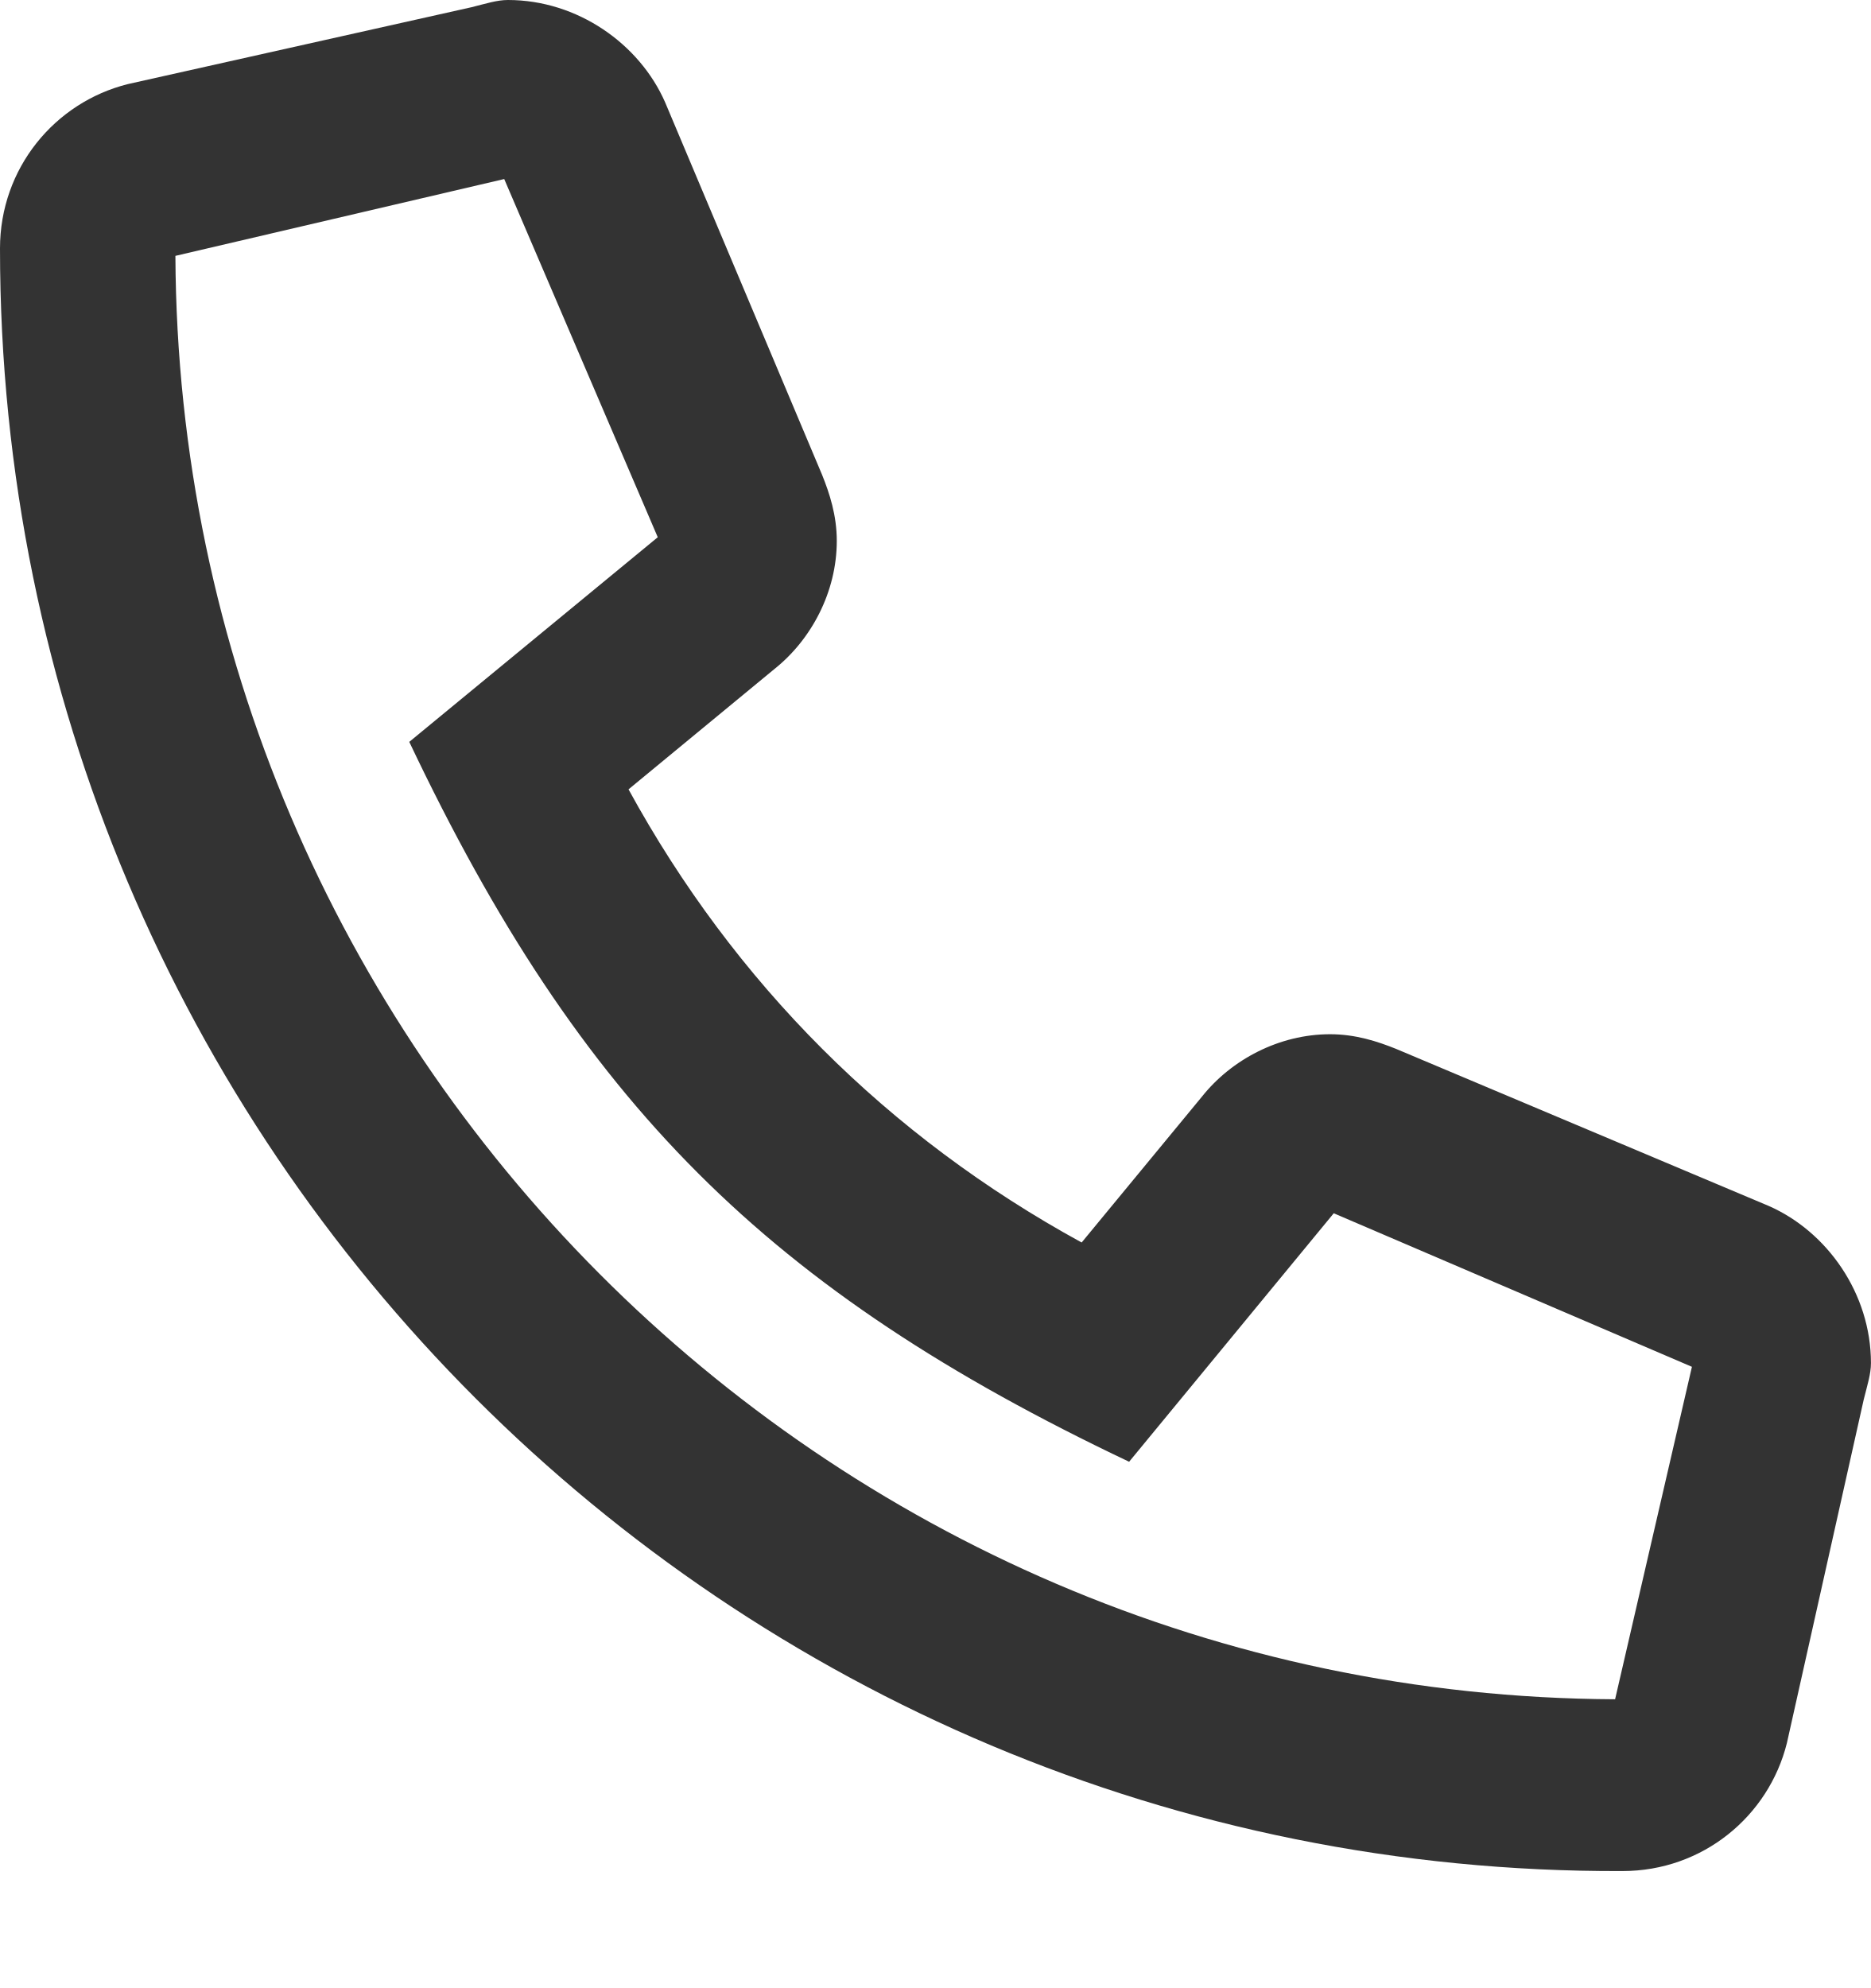
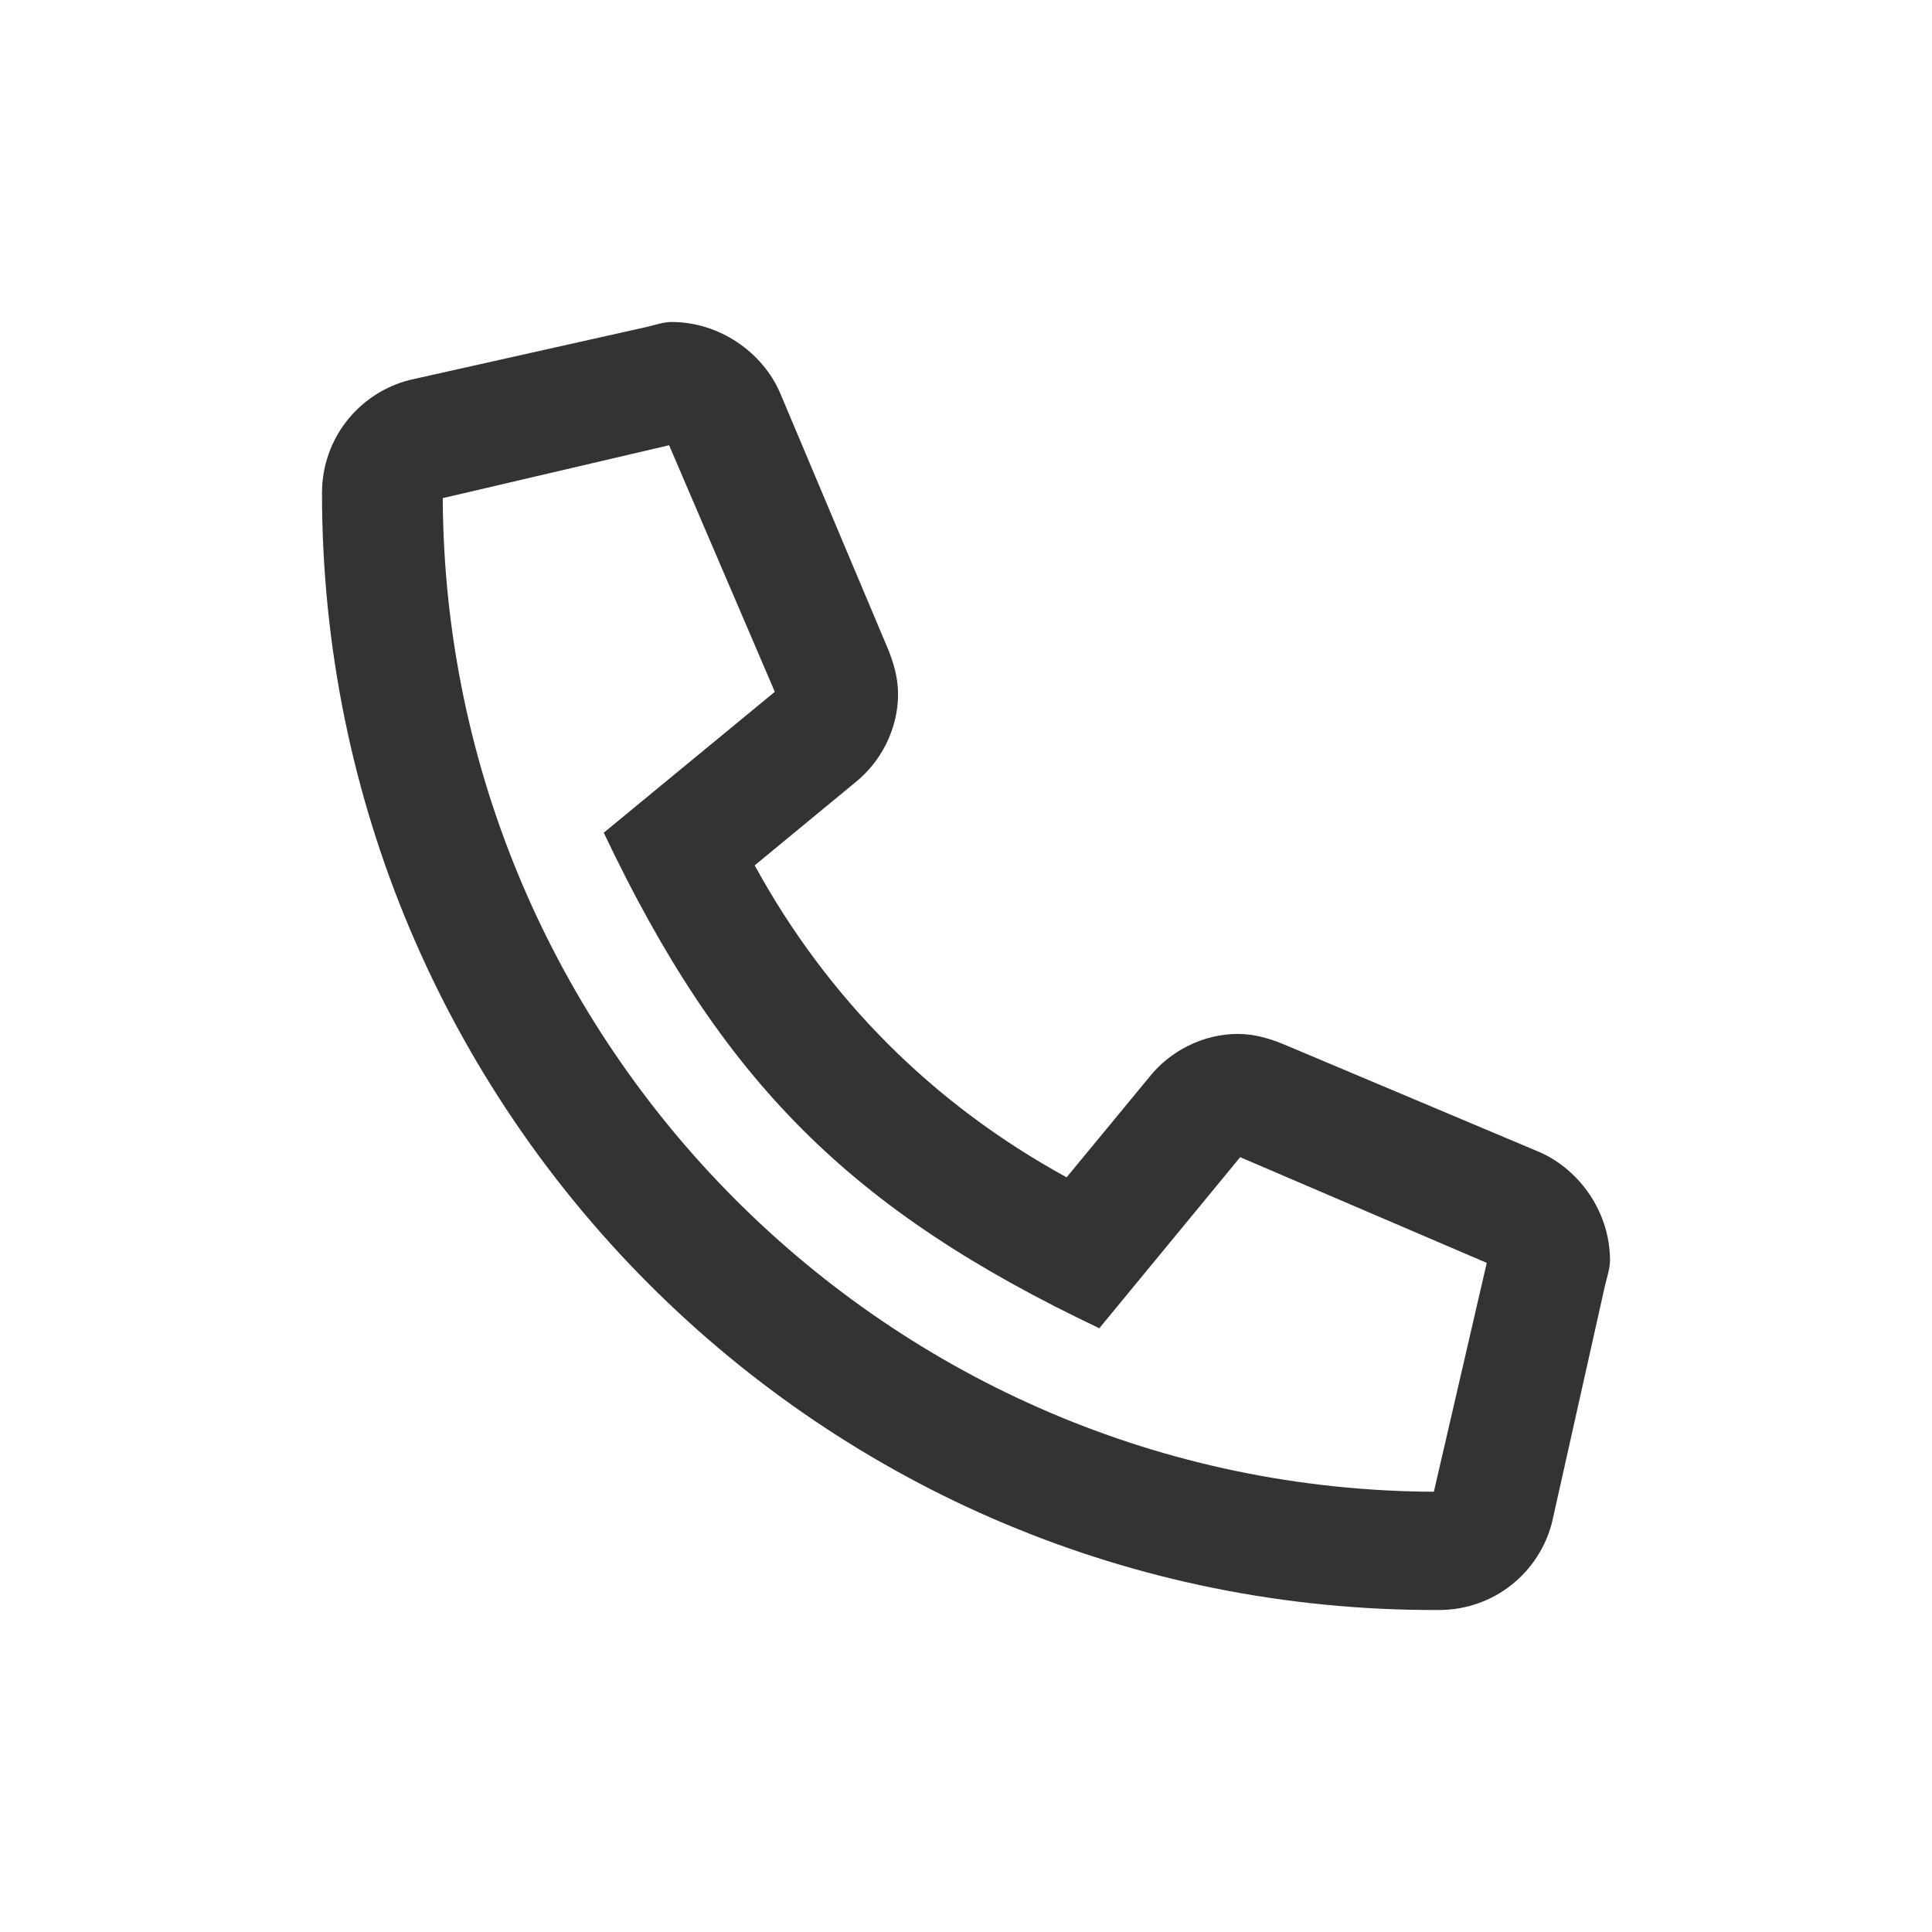
- <svg xmlns="http://www.w3.org/2000/svg" width="16" height="17" viewBox="0 0 16 17" fill="none">
-   <path d="M15.125 10.312L11.938 8.969C11.781 8.906 11.594 8.844 11.375 8.844C10.938 8.844 10.531 9.062 10.281 9.375L9.25 10.625C7.594 9.719 6.281 8.406 5.375 6.75L6.625 5.719C6.938 5.469 7.156 5.062 7.156 4.625C7.156 4.406 7.094 4.219 7.031 4.062L5.688 0.875C5.469 0.375 4.938 0 4.344 0C4.25 0 4.156 0.031 4.031 0.062L1.094 0.719C0.469 0.875 0 1.438 0 2.125C0 9.812 6.219 16.031 13.875 16C14.562 16 15.125 15.531 15.281 14.906L15.938 11.969C15.969 11.844 16 11.75 16 11.656C16 11.062 15.625 10.531 15.125 10.312ZM13.812 14.531C7.031 14.5 1.531 8.969 1.5 2.188L4.312 1.531L5.625 4.594L3.5 6.344C4.969 9.438 6.562 11.031 9.656 12.5L11.406 10.375L14.469 11.688L13.812 14.531Z" fill="#333333" />
+ <svg xmlns="http://www.w3.org/2000/svg" width="24" height="24" viewBox="0 0 24 24" fill="none">
+   <path d="M19.125 14.312L15.938 12.969C15.781 12.906 15.594 12.844 15.375 12.844C14.938 12.844 14.531 13.062 14.281 13.375L13.25 14.625C11.594 13.719 10.281 12.406 9.375 10.75L10.625 9.719C10.938 9.469 11.156 9.062 11.156 8.625C11.156 8.406 11.094 8.219 11.031 8.062L9.688 4.875C9.469 4.375 8.938 4 8.344 4C8.25 4 8.156 4.031 8.031 4.062L5.094 4.719C4.469 4.875 4 5.438 4 6.125C4 13.812 10.219 20.031 17.875 20C18.562 20 19.125 19.531 19.281 18.906L19.938 15.969C19.969 15.844 20 15.75 20 15.656C20 15.062 19.625 14.531 19.125 14.312ZM17.812 18.531C11.031 18.5 5.531 12.969 5.5 6.188L8.312 5.531L9.625 8.594L7.5 10.344C8.969 13.438 10.562 15.031 13.656 16.5L15.406 14.375L18.469 15.688L17.812 18.531Z" fill="#333333" />
</svg>
